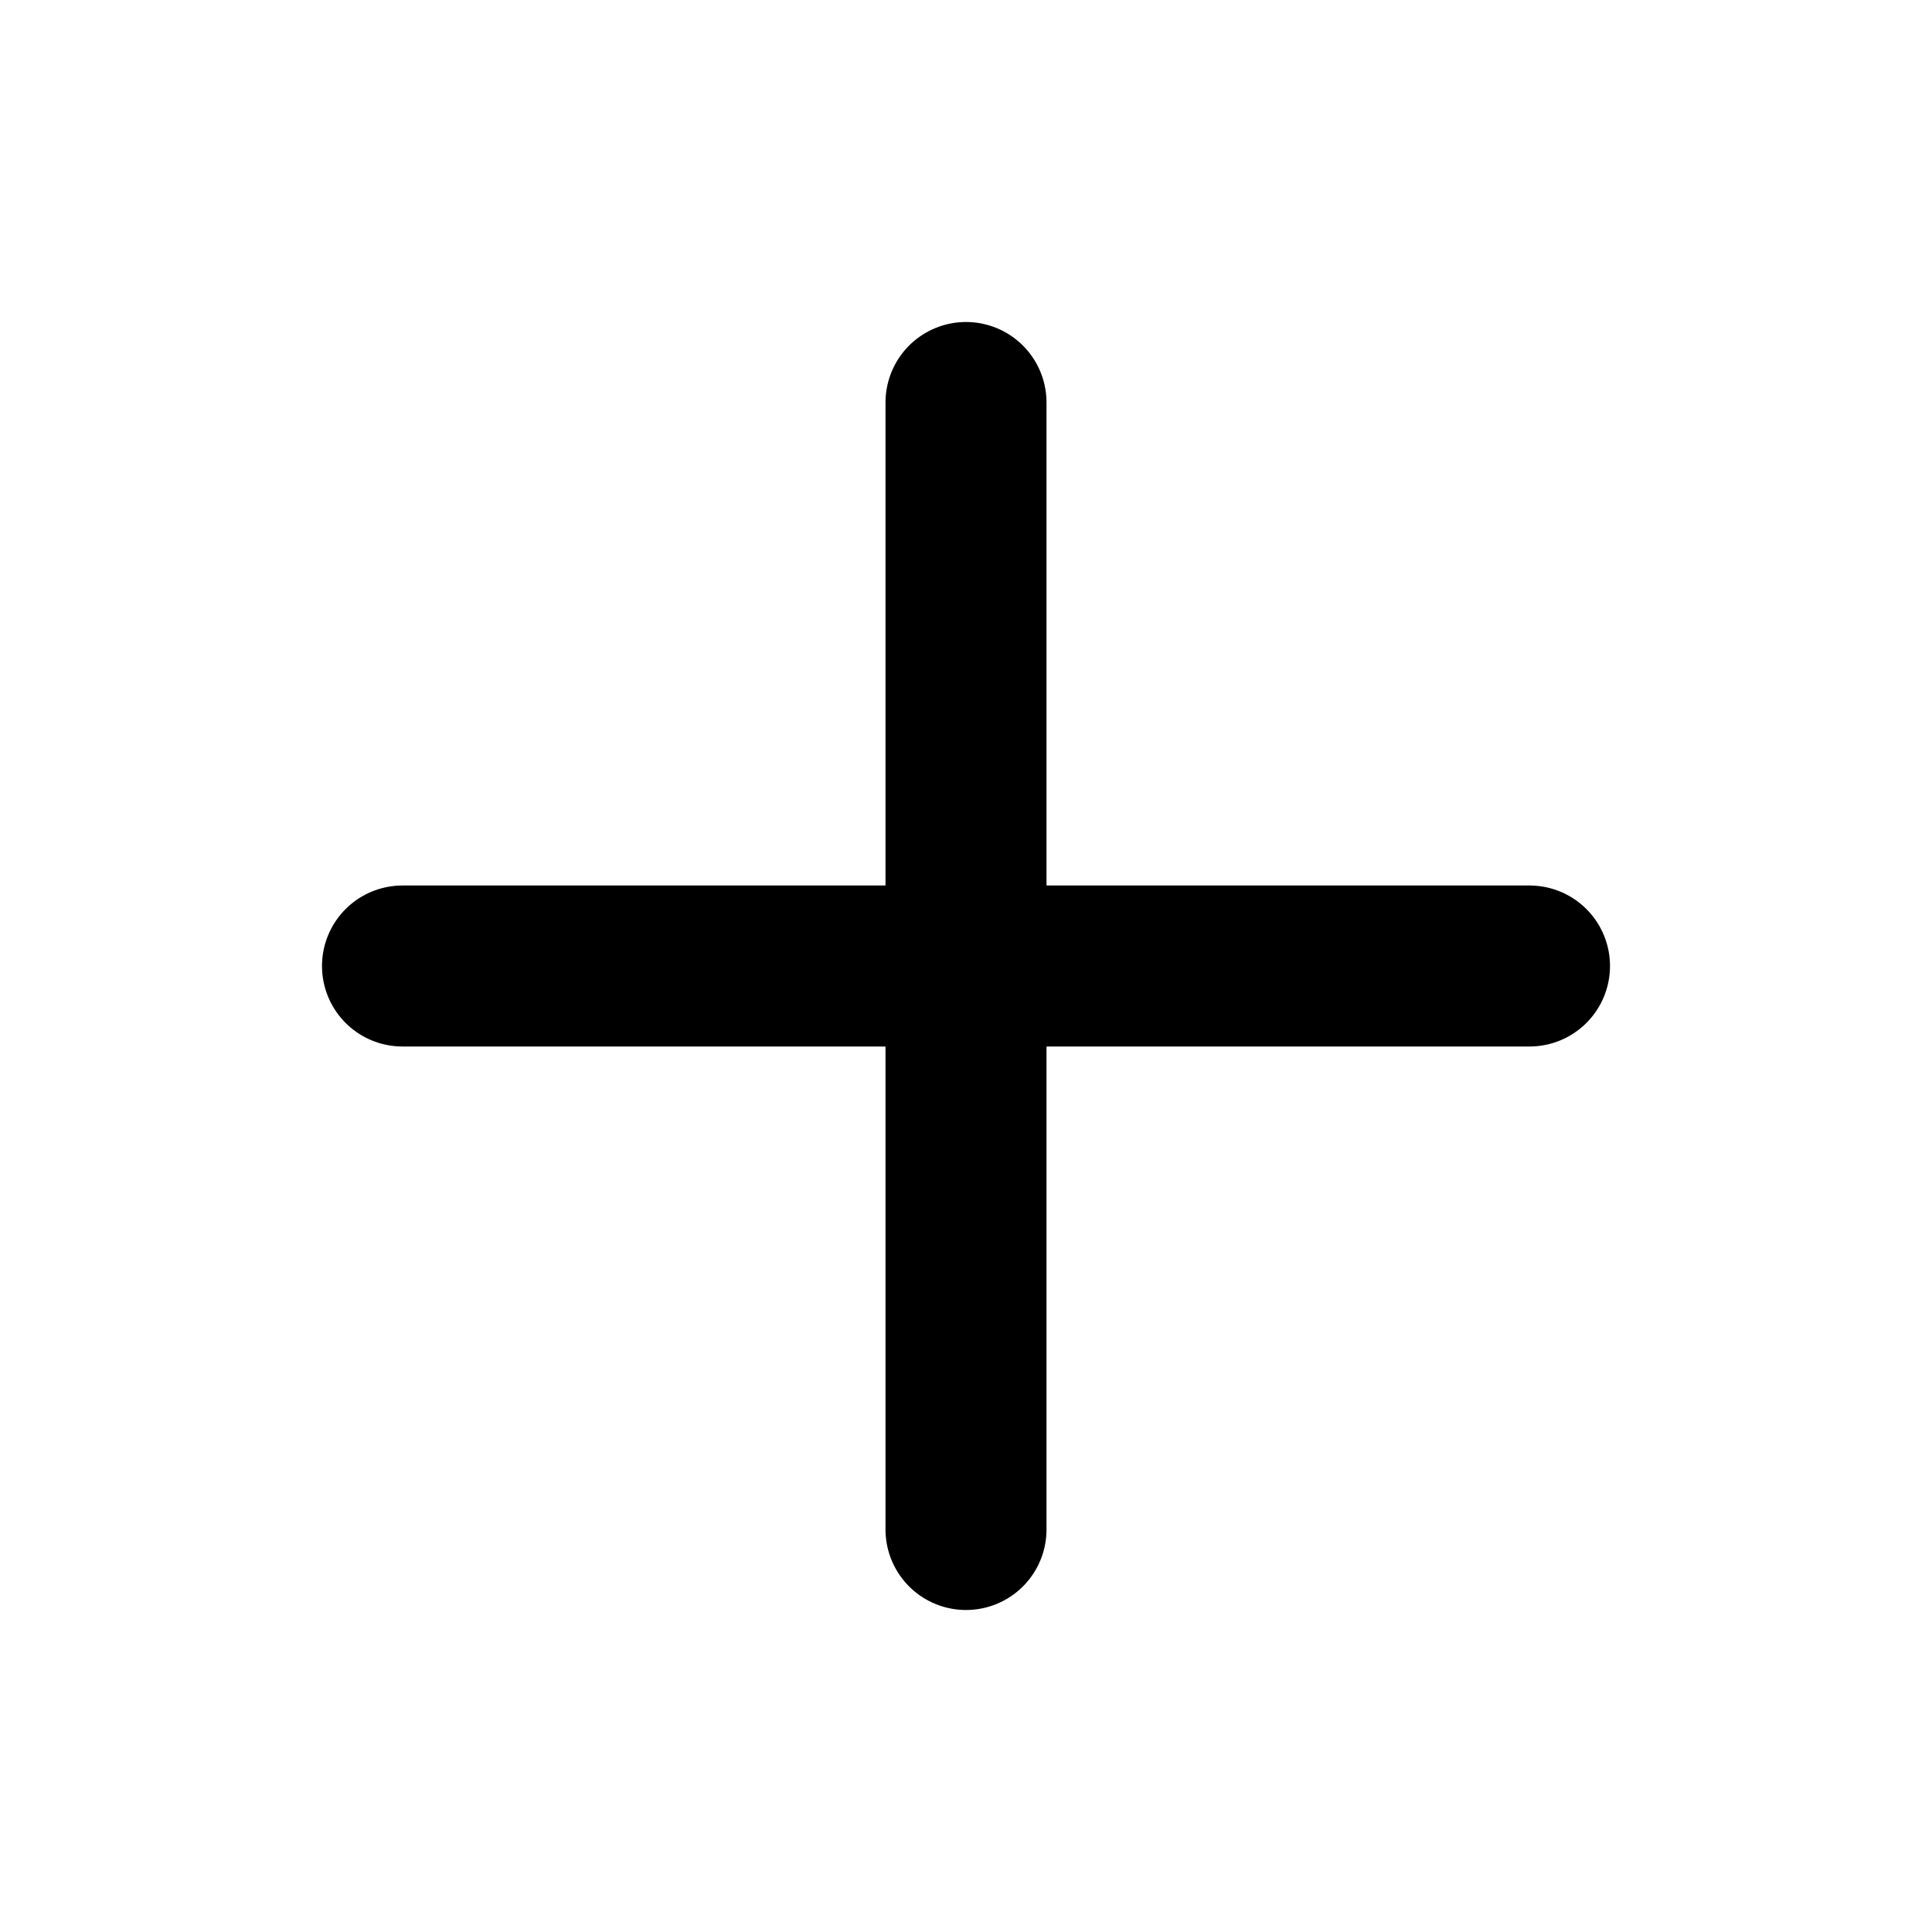
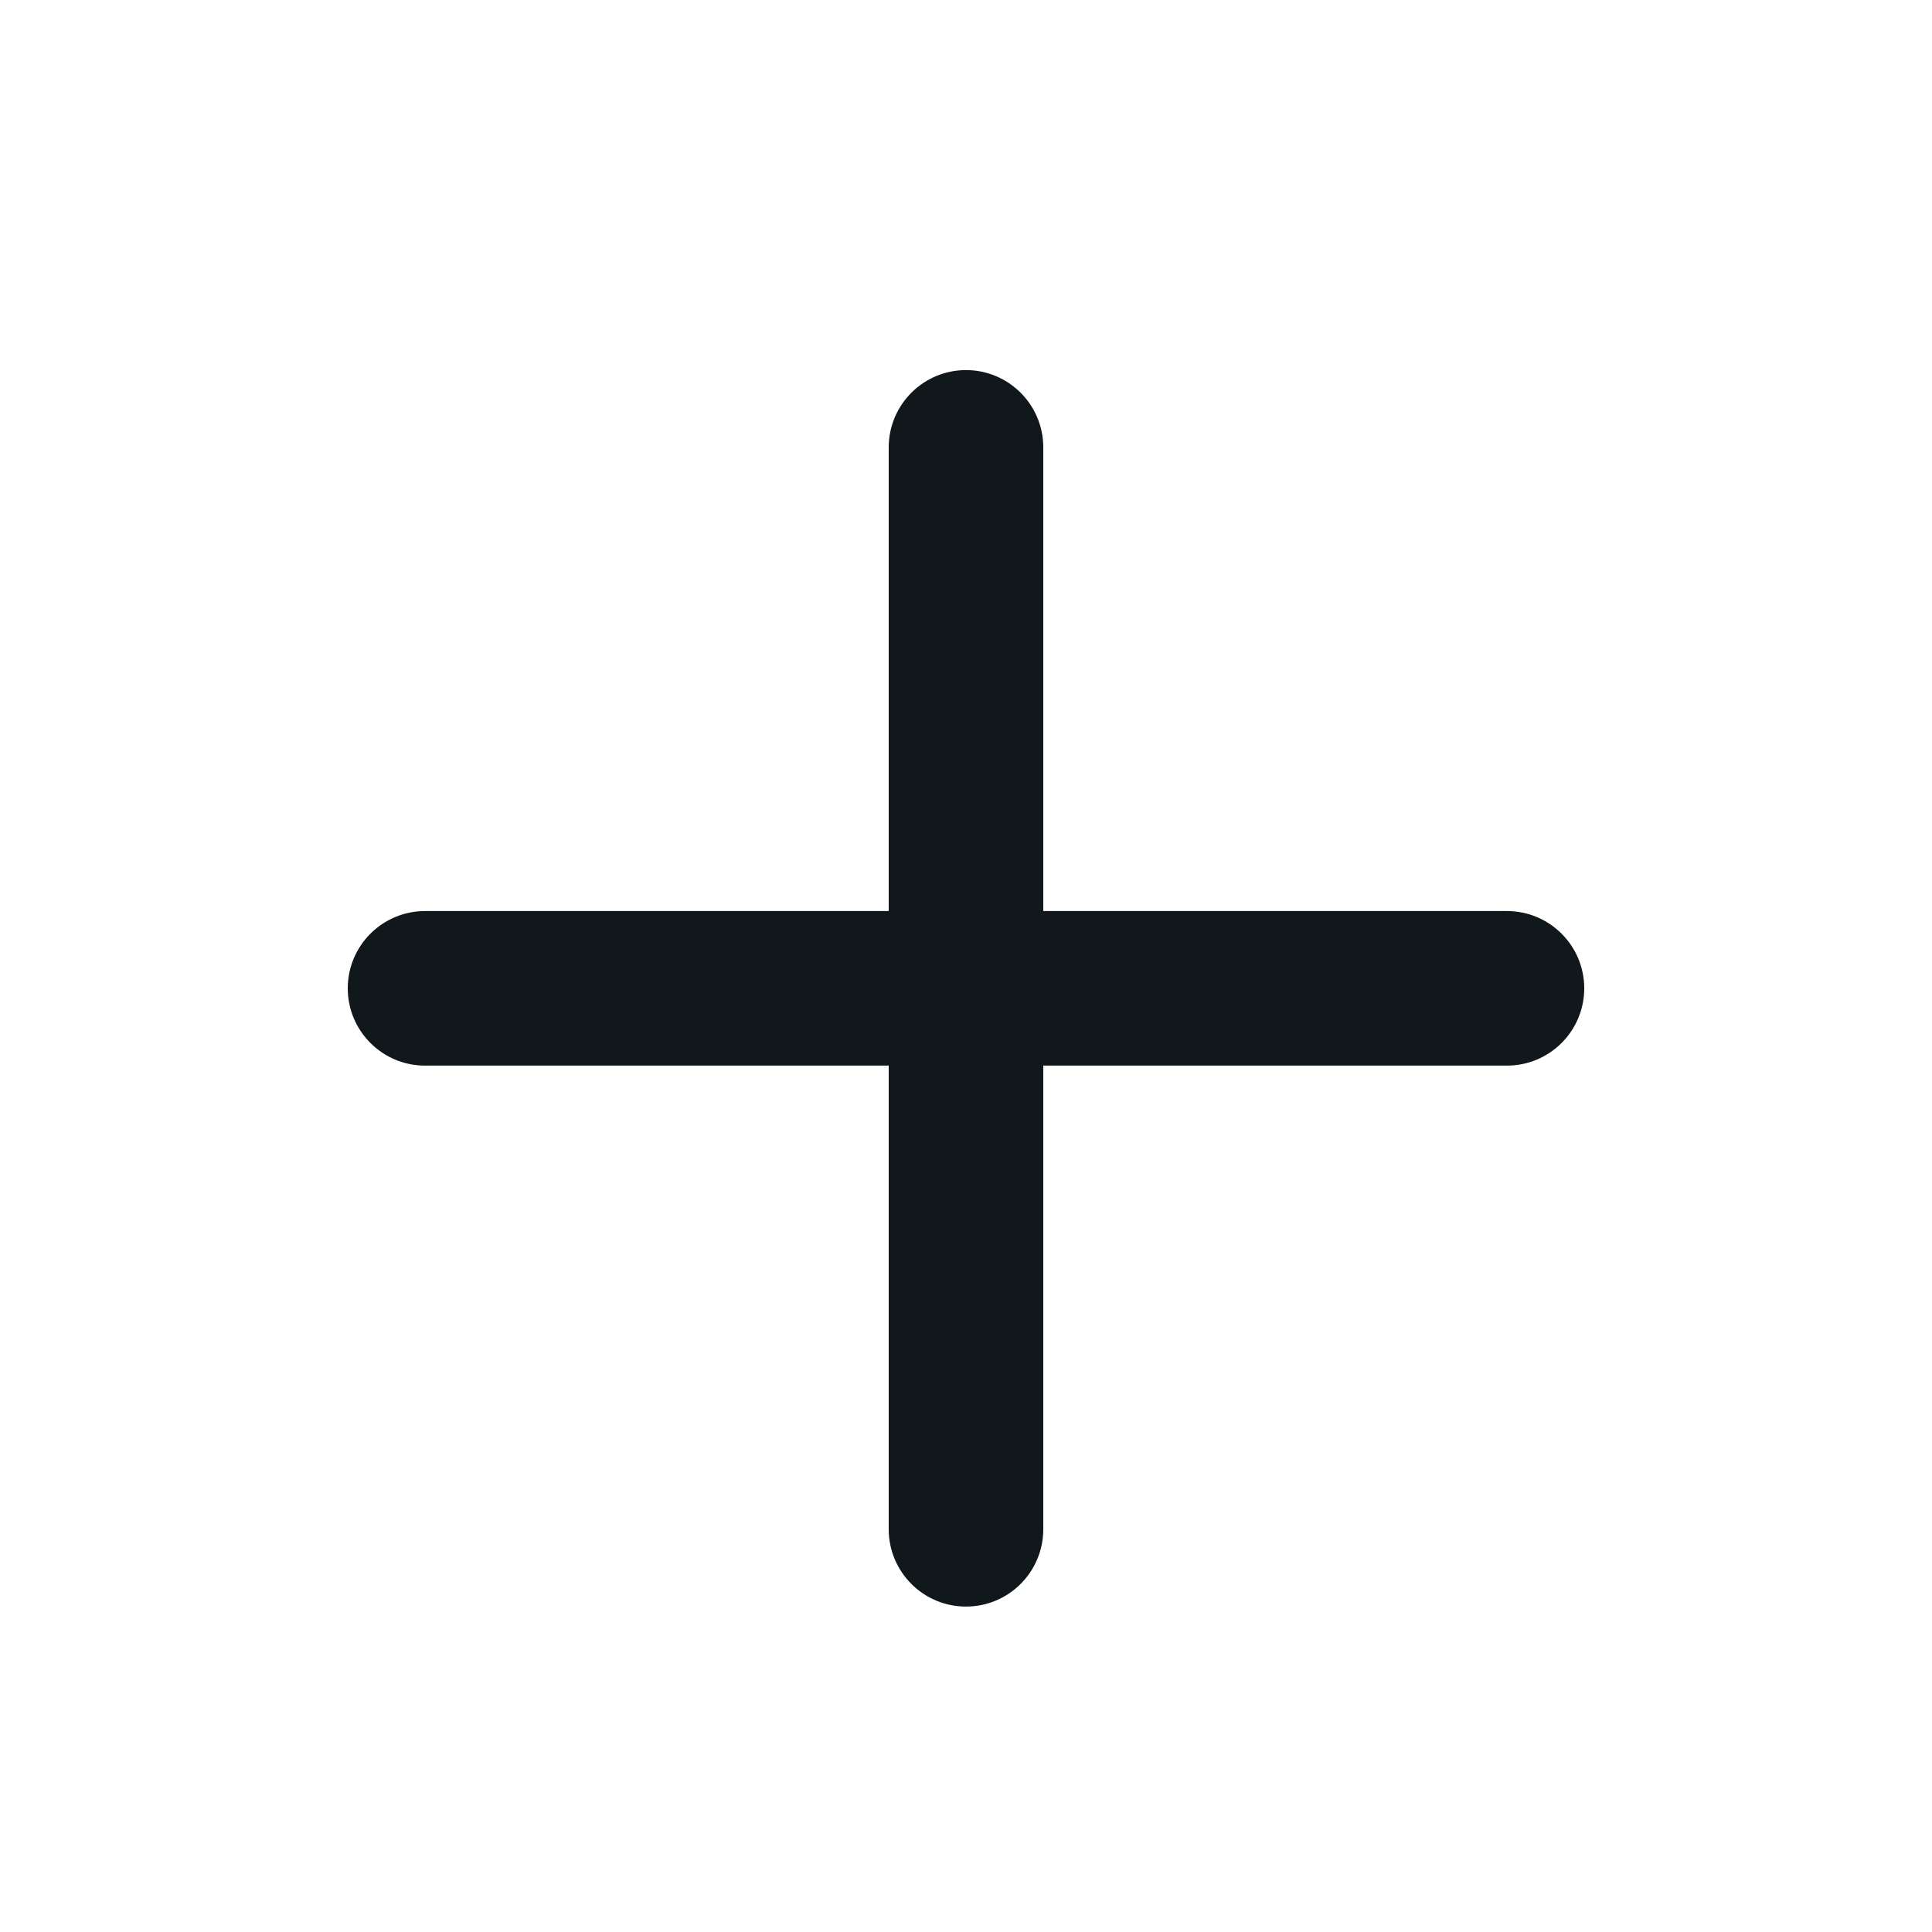
- <svg xmlns="http://www.w3.org/2000/svg" class="icon icon-tabler icon-tabler-plus" width="24" height="24" viewBox="0 0 24 24" stroke-width="2" stroke="currentColor" fill="none" stroke-linecap="round" stroke-linejoin="round">
-   <path stroke="none" d="M0 0h24v24H0z" fill="none" />
-   <line x1="12" y1="5" x2="12" y2="19" />
-   <line x1="5" y1="12" x2="19" y2="12" />
+ <svg xmlns="http://www.w3.org/2000/svg" width="25" height="25" viewBox="0 0 25 25" fill="none">
+   <path fill-rule="evenodd" clip-rule="evenodd" d="M12.5 4.789C13.052 4.789 13.5 5.237 13.5 5.789V11.789H19.5C20.052 11.789 20.5 12.237 20.5 12.789C20.5 13.341 20.052 13.789 19.5 13.789H13.5V19.789C13.5 20.341 13.052 20.789 12.5 20.789C11.948 20.789 11.5 20.341 11.5 19.789V13.789H5.5C4.948 13.789 4.5 13.341 4.5 12.789C4.5 12.237 4.948 11.789 5.5 11.789H11.5V5.789C11.5 5.237 11.948 4.789 12.5 4.789Z" fill="#11181C" />
</svg>
